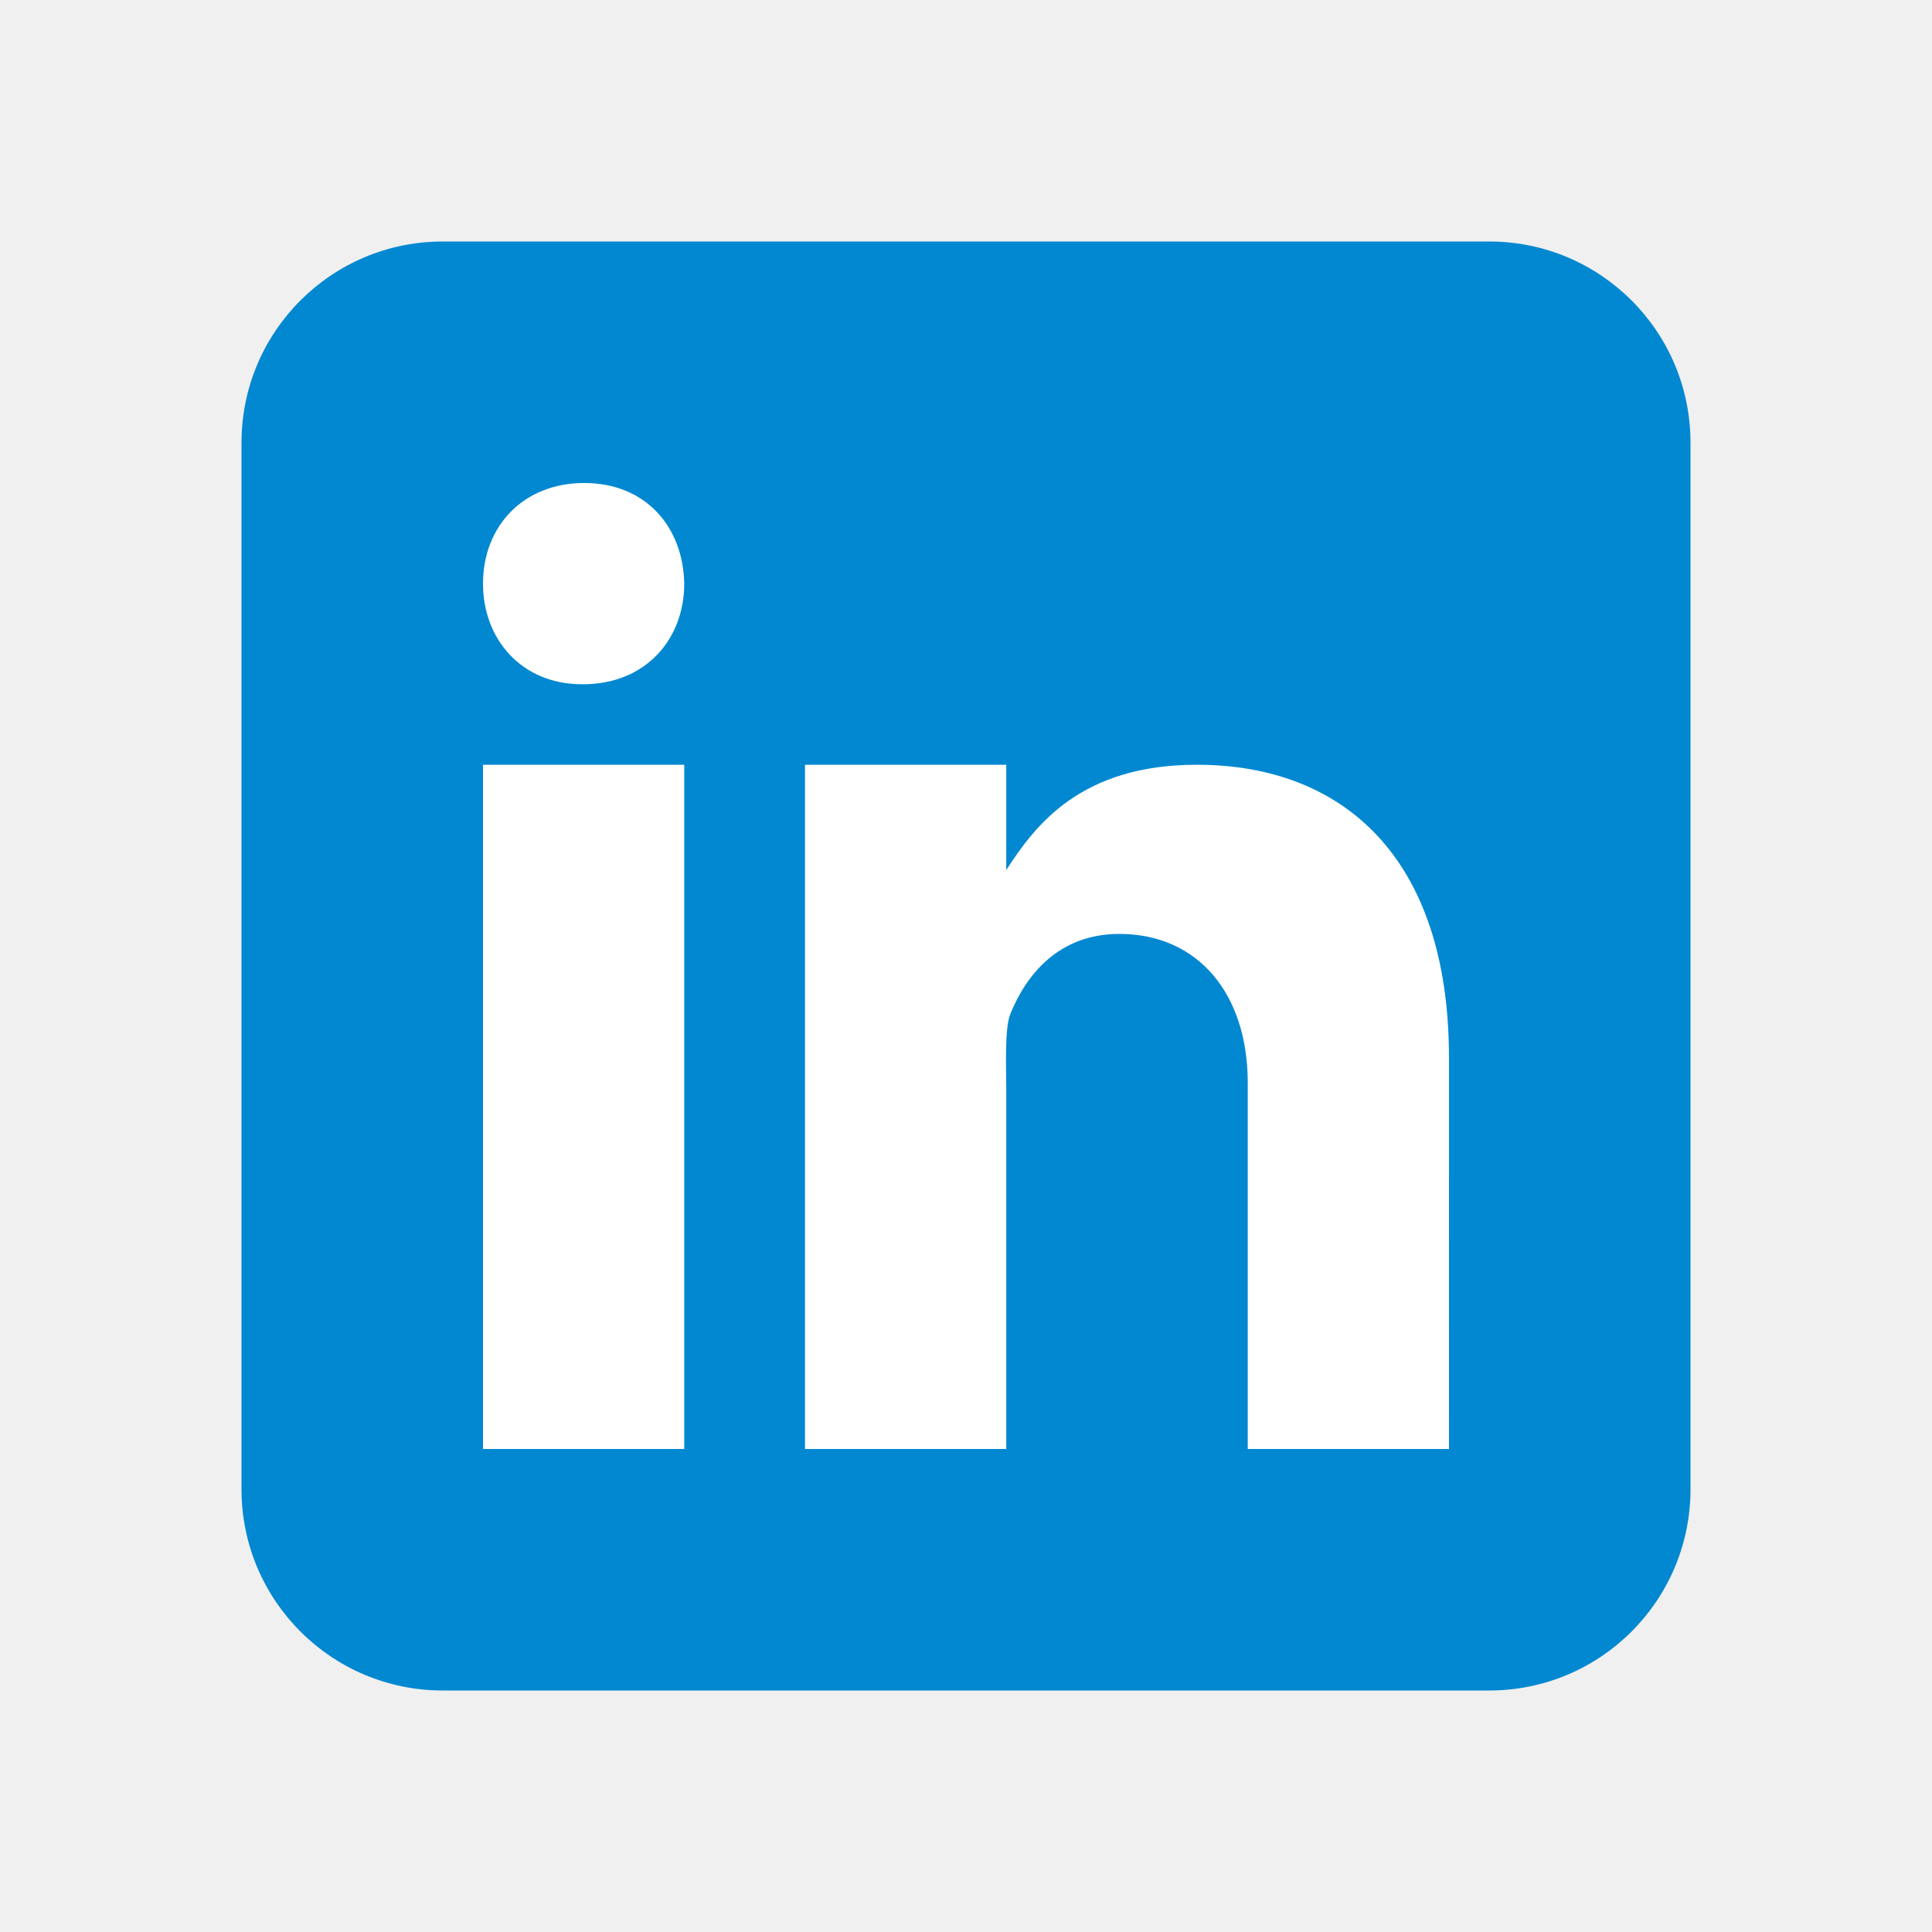
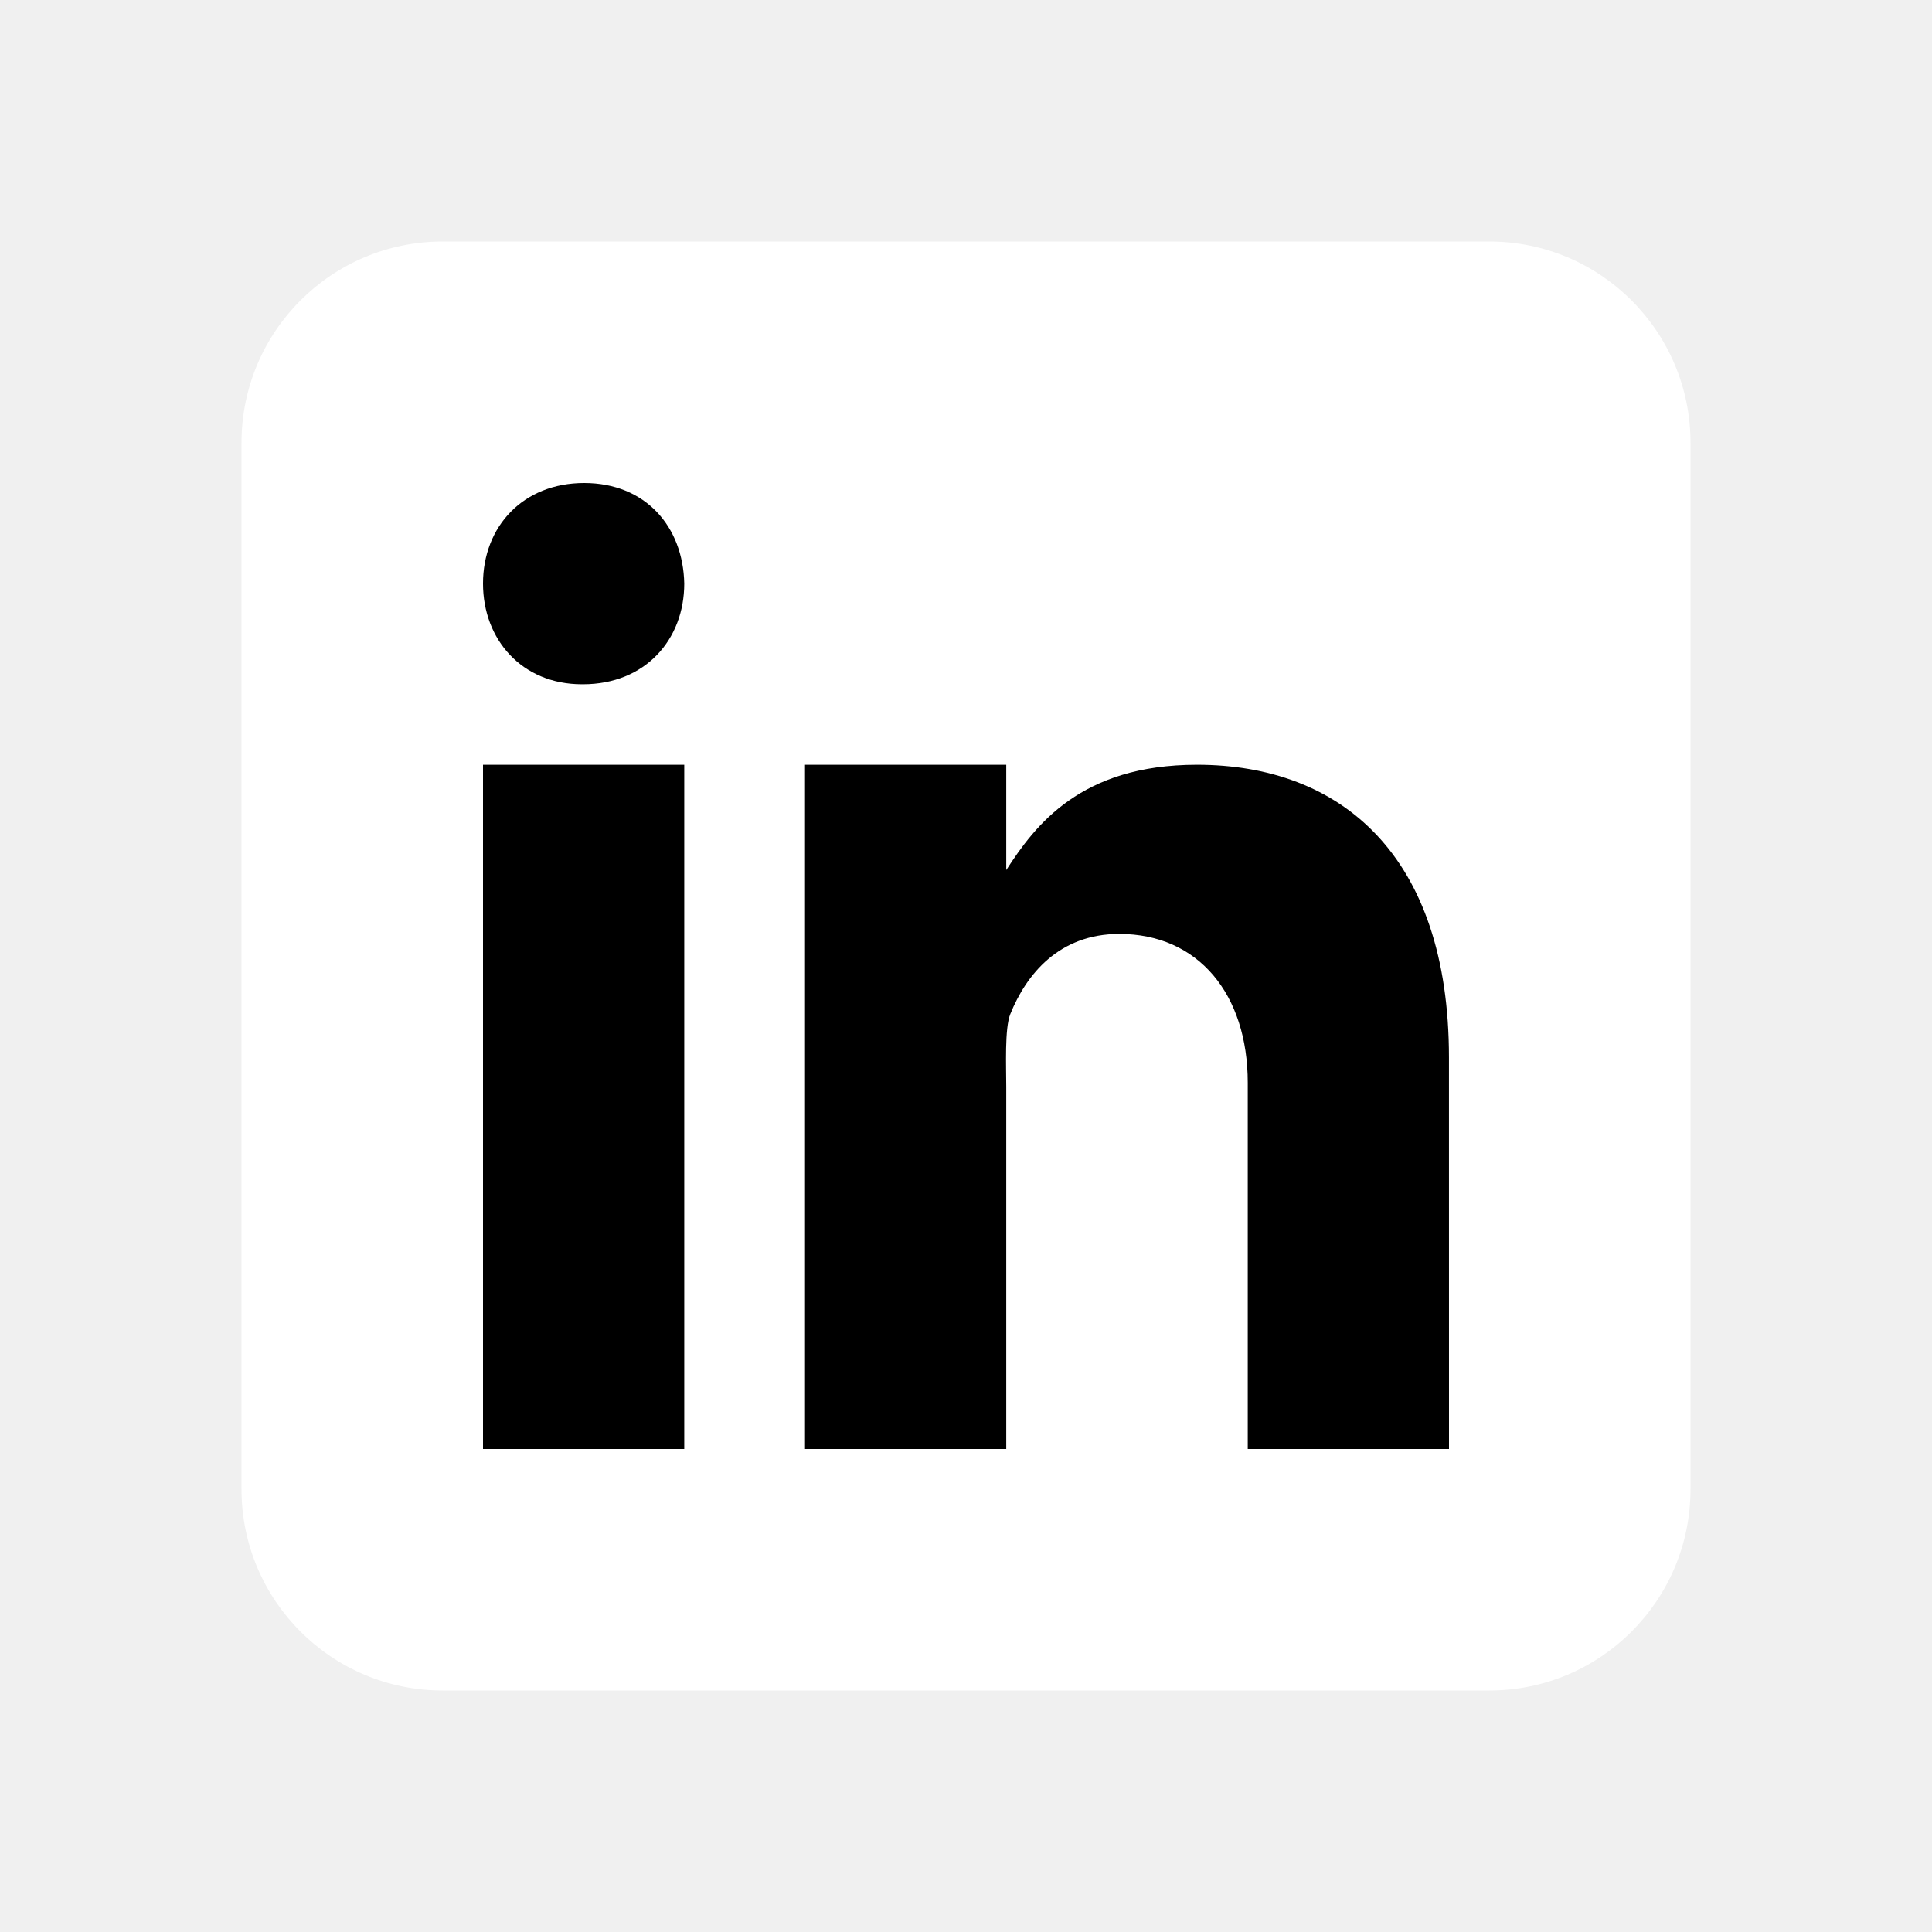
<svg xmlns="http://www.w3.org/2000/svg" viewBox="0 0 48 48" width="48px" height="48px">
-   <path fill="#0288D1" d="M42,37c0,2.762-2.238,5-5,5H11c-2.761,0-5-2.238-5-5V11c0-2.762,2.239-5,5-5h26c2.762,0,5,2.238,5,5V37z" />
-   <path fill="#FFF" d="M12 19H17V36H12zM14.485 17h-.028C12.965 17 12 15.888 12 14.499 12 13.08 12.995 12 14.514 12c1.521 0 2.458 1.08 2.486 2.499C17 15.887 16.035 17 14.485 17zM36 36h-5v-9.099c0-2.198-1.225-3.698-3.192-3.698-1.501 0-2.313 1.012-2.707 1.99C24.957 25.543 25 26.511 25 27v9h-5V19h5v2.616C25.721 20.5 26.85 19 29.738 19c3.578 0 6.261 2.25 6.261 7.274L36 36 36 36z" />
+   <path fill="#FFFFFF" d="M42,37c0,2.762-2.238,5-5,5H11c-2.761,0-5-2.238-5-5V11c0-2.762,2.239-5,5-5h26c2.762,0,5,2.238,5,5V37z" />
+   <path d="M12 19H17V36H12zM14.485 17h-.028C12.965 17 12 15.888 12 14.499 12 13.08 12.995 12 14.514 12c1.521 0 2.458 1.08 2.486 2.499C17 15.887 16.035 17 14.485 17zM36 36h-5v-9.099c0-2.198-1.225-3.698-3.192-3.698-1.501 0-2.313 1.012-2.707 1.99C24.957 25.543 25 26.511 25 27v9h-5V19h5v2.616C25.721 20.5 26.85 19 29.738 19c3.578 0 6.261 2.25 6.261 7.274L36 36 36 36z" />
</svg>
